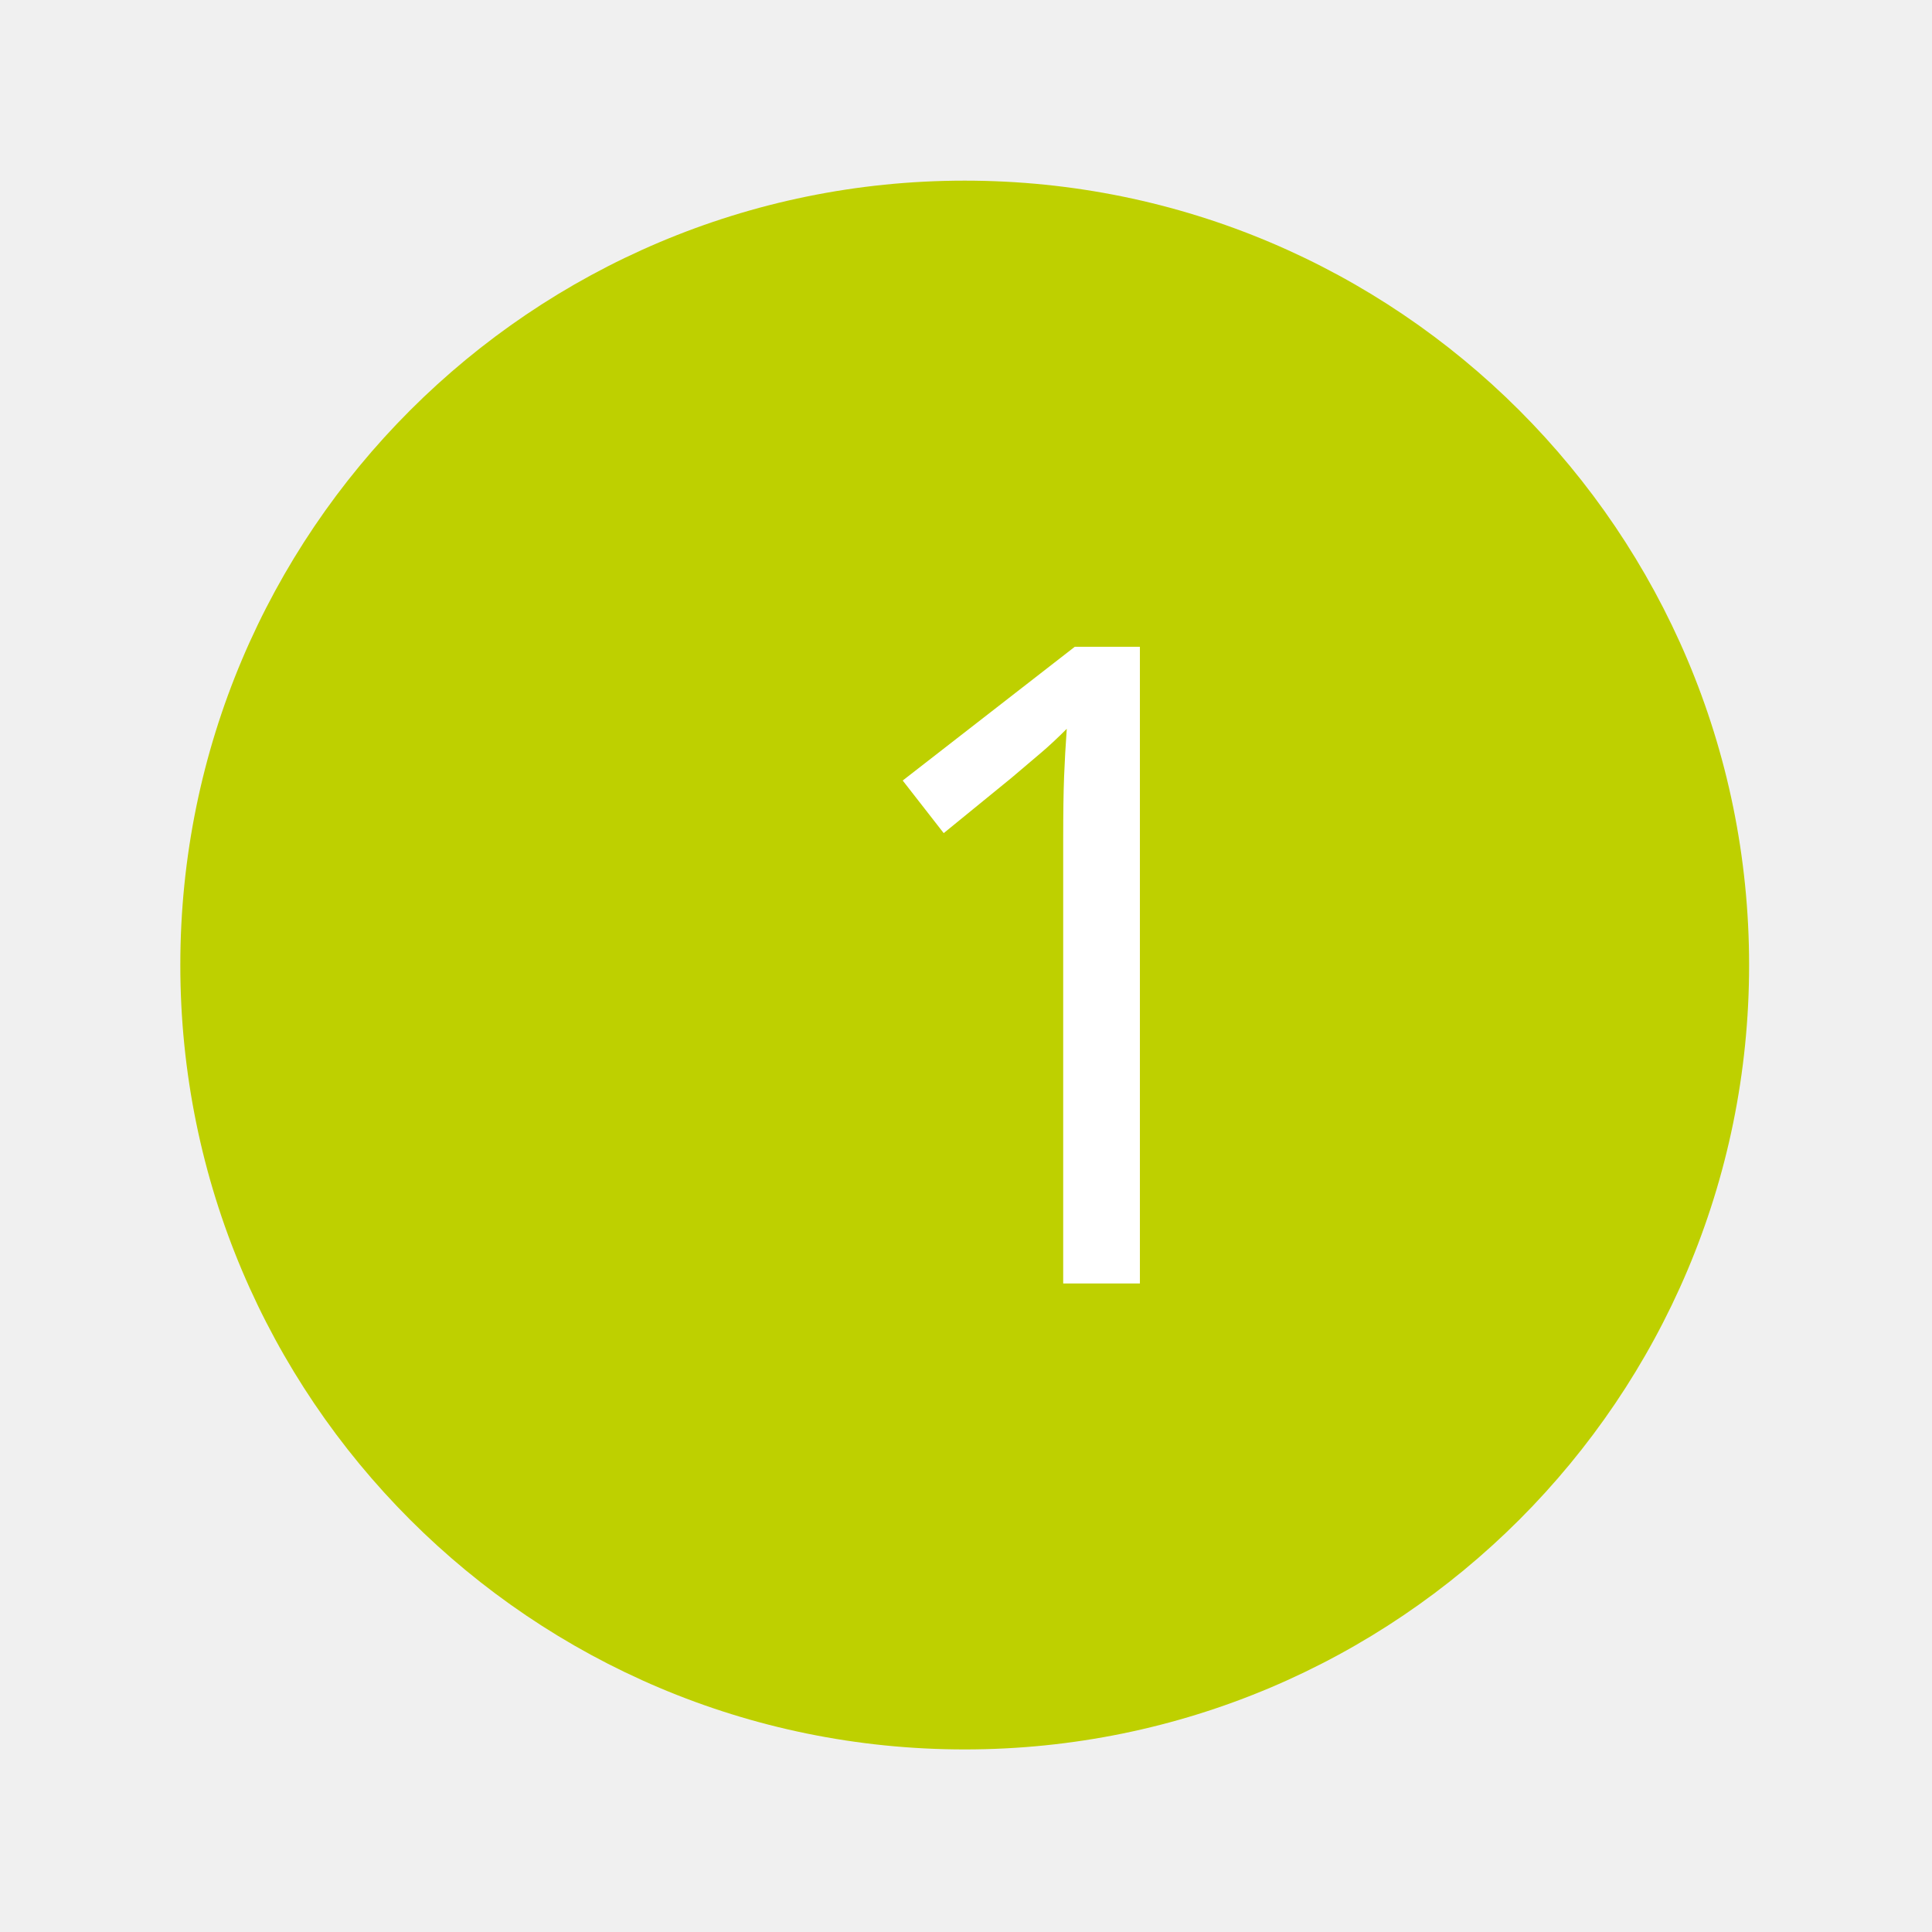
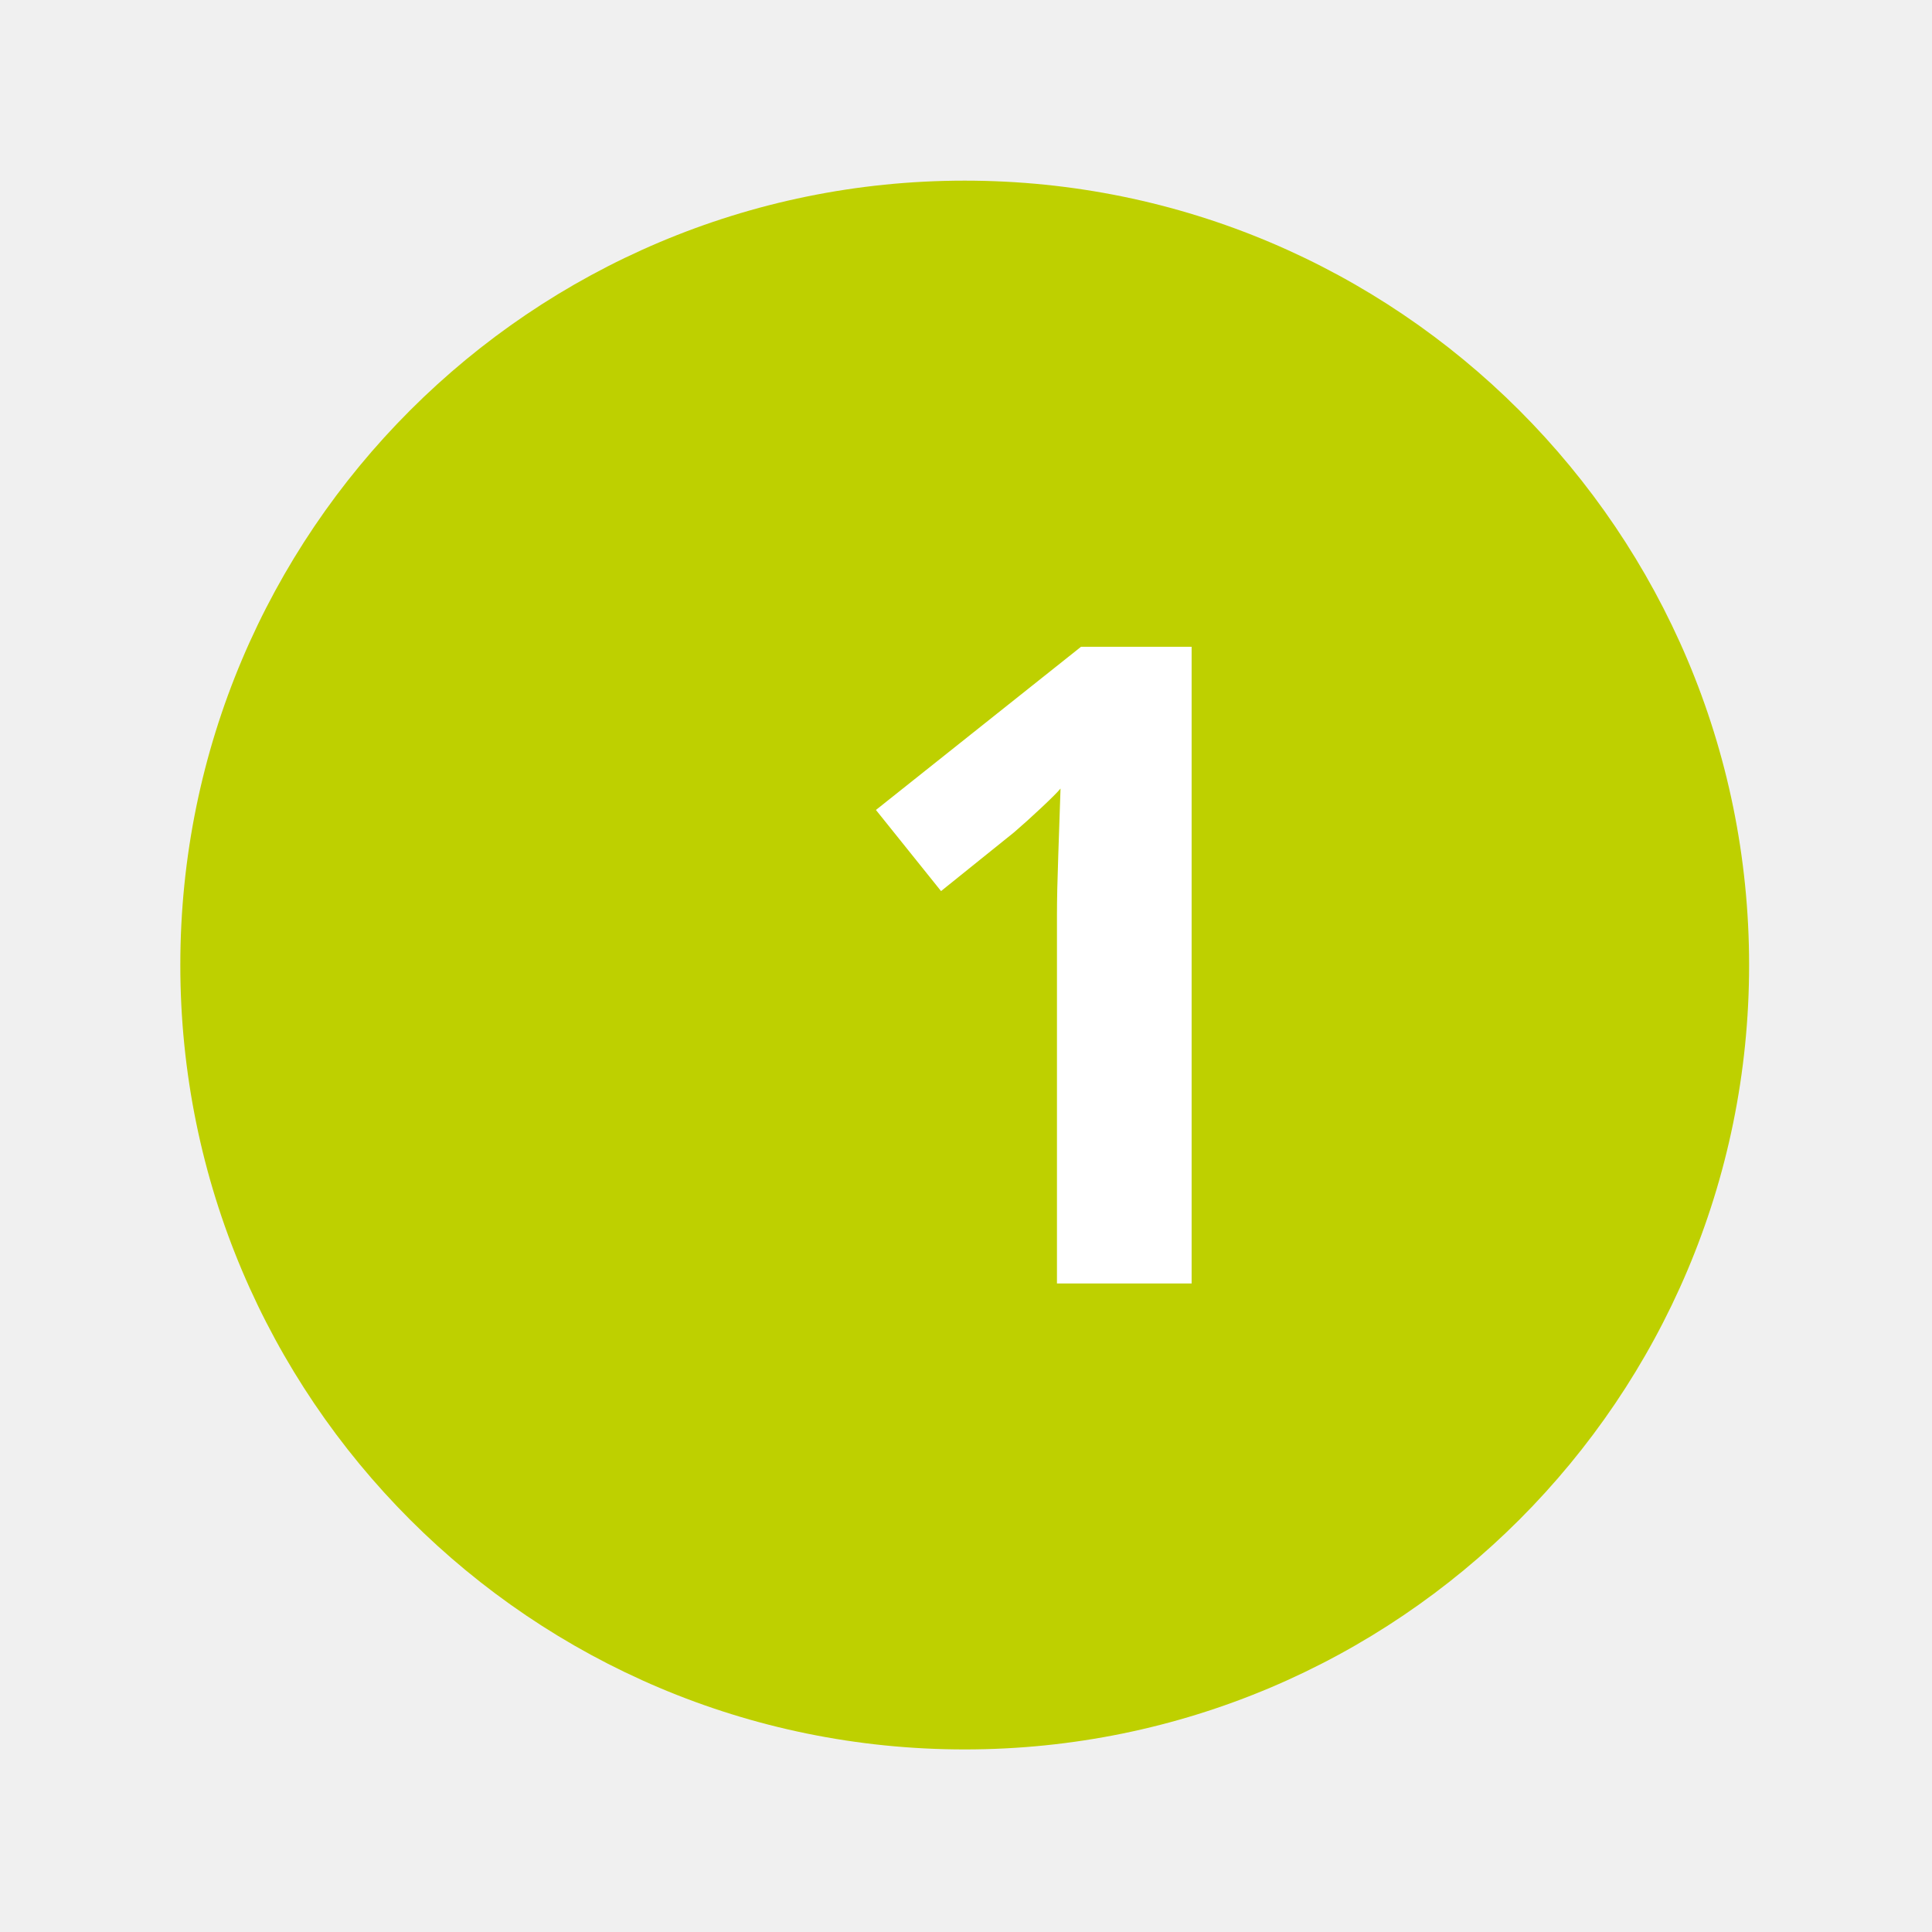
<svg xmlns="http://www.w3.org/2000/svg" version="1.1" id="Capa_1" x="0px" y="0px" viewBox="0 0 1200 1200" style="enable-background:new 0 0 1200 1200;" xml:space="preserve">
-   <style type="text/css">
+   <defs id="defs11" />
+   <style type="text/css" id="style2">
	.st0{fill:#BED000;}
	.st1{fill:#FFFFFF;}
	.st2{font-family:'Montserrat-Bold';}
	.st3{font-size:553.858px;}
</style>
-   <circle class="st0" cx="599.2" cy="599.4" r="487.2" />
-   <text transform="matrix(1 0 0 1 511.3879 797.1744)" class="st1 st2 st3">1</text>
+   <circle class="st0" cx="599.2" cy="599.4" r="487.2" id="circle4" />
+   <text transform="matrix(1 0 0 1 511.3879 797.1744)" class="st1 st2 st3" id="text6" style="-inkscape-font-specification:'Montserrat, Bold';font-family:Montserrat;font-weight:bold;font-style:normal;font-stretch:normal;font-variant:normal;font-size:553.853px;text-anchor:start;text-align:start;writing-mode:lr;font-variant-ligatures:normal;font-variant-caps:normal;font-variant-numeric:normal;font-feature-settings:normal;">1</text>
</svg>
